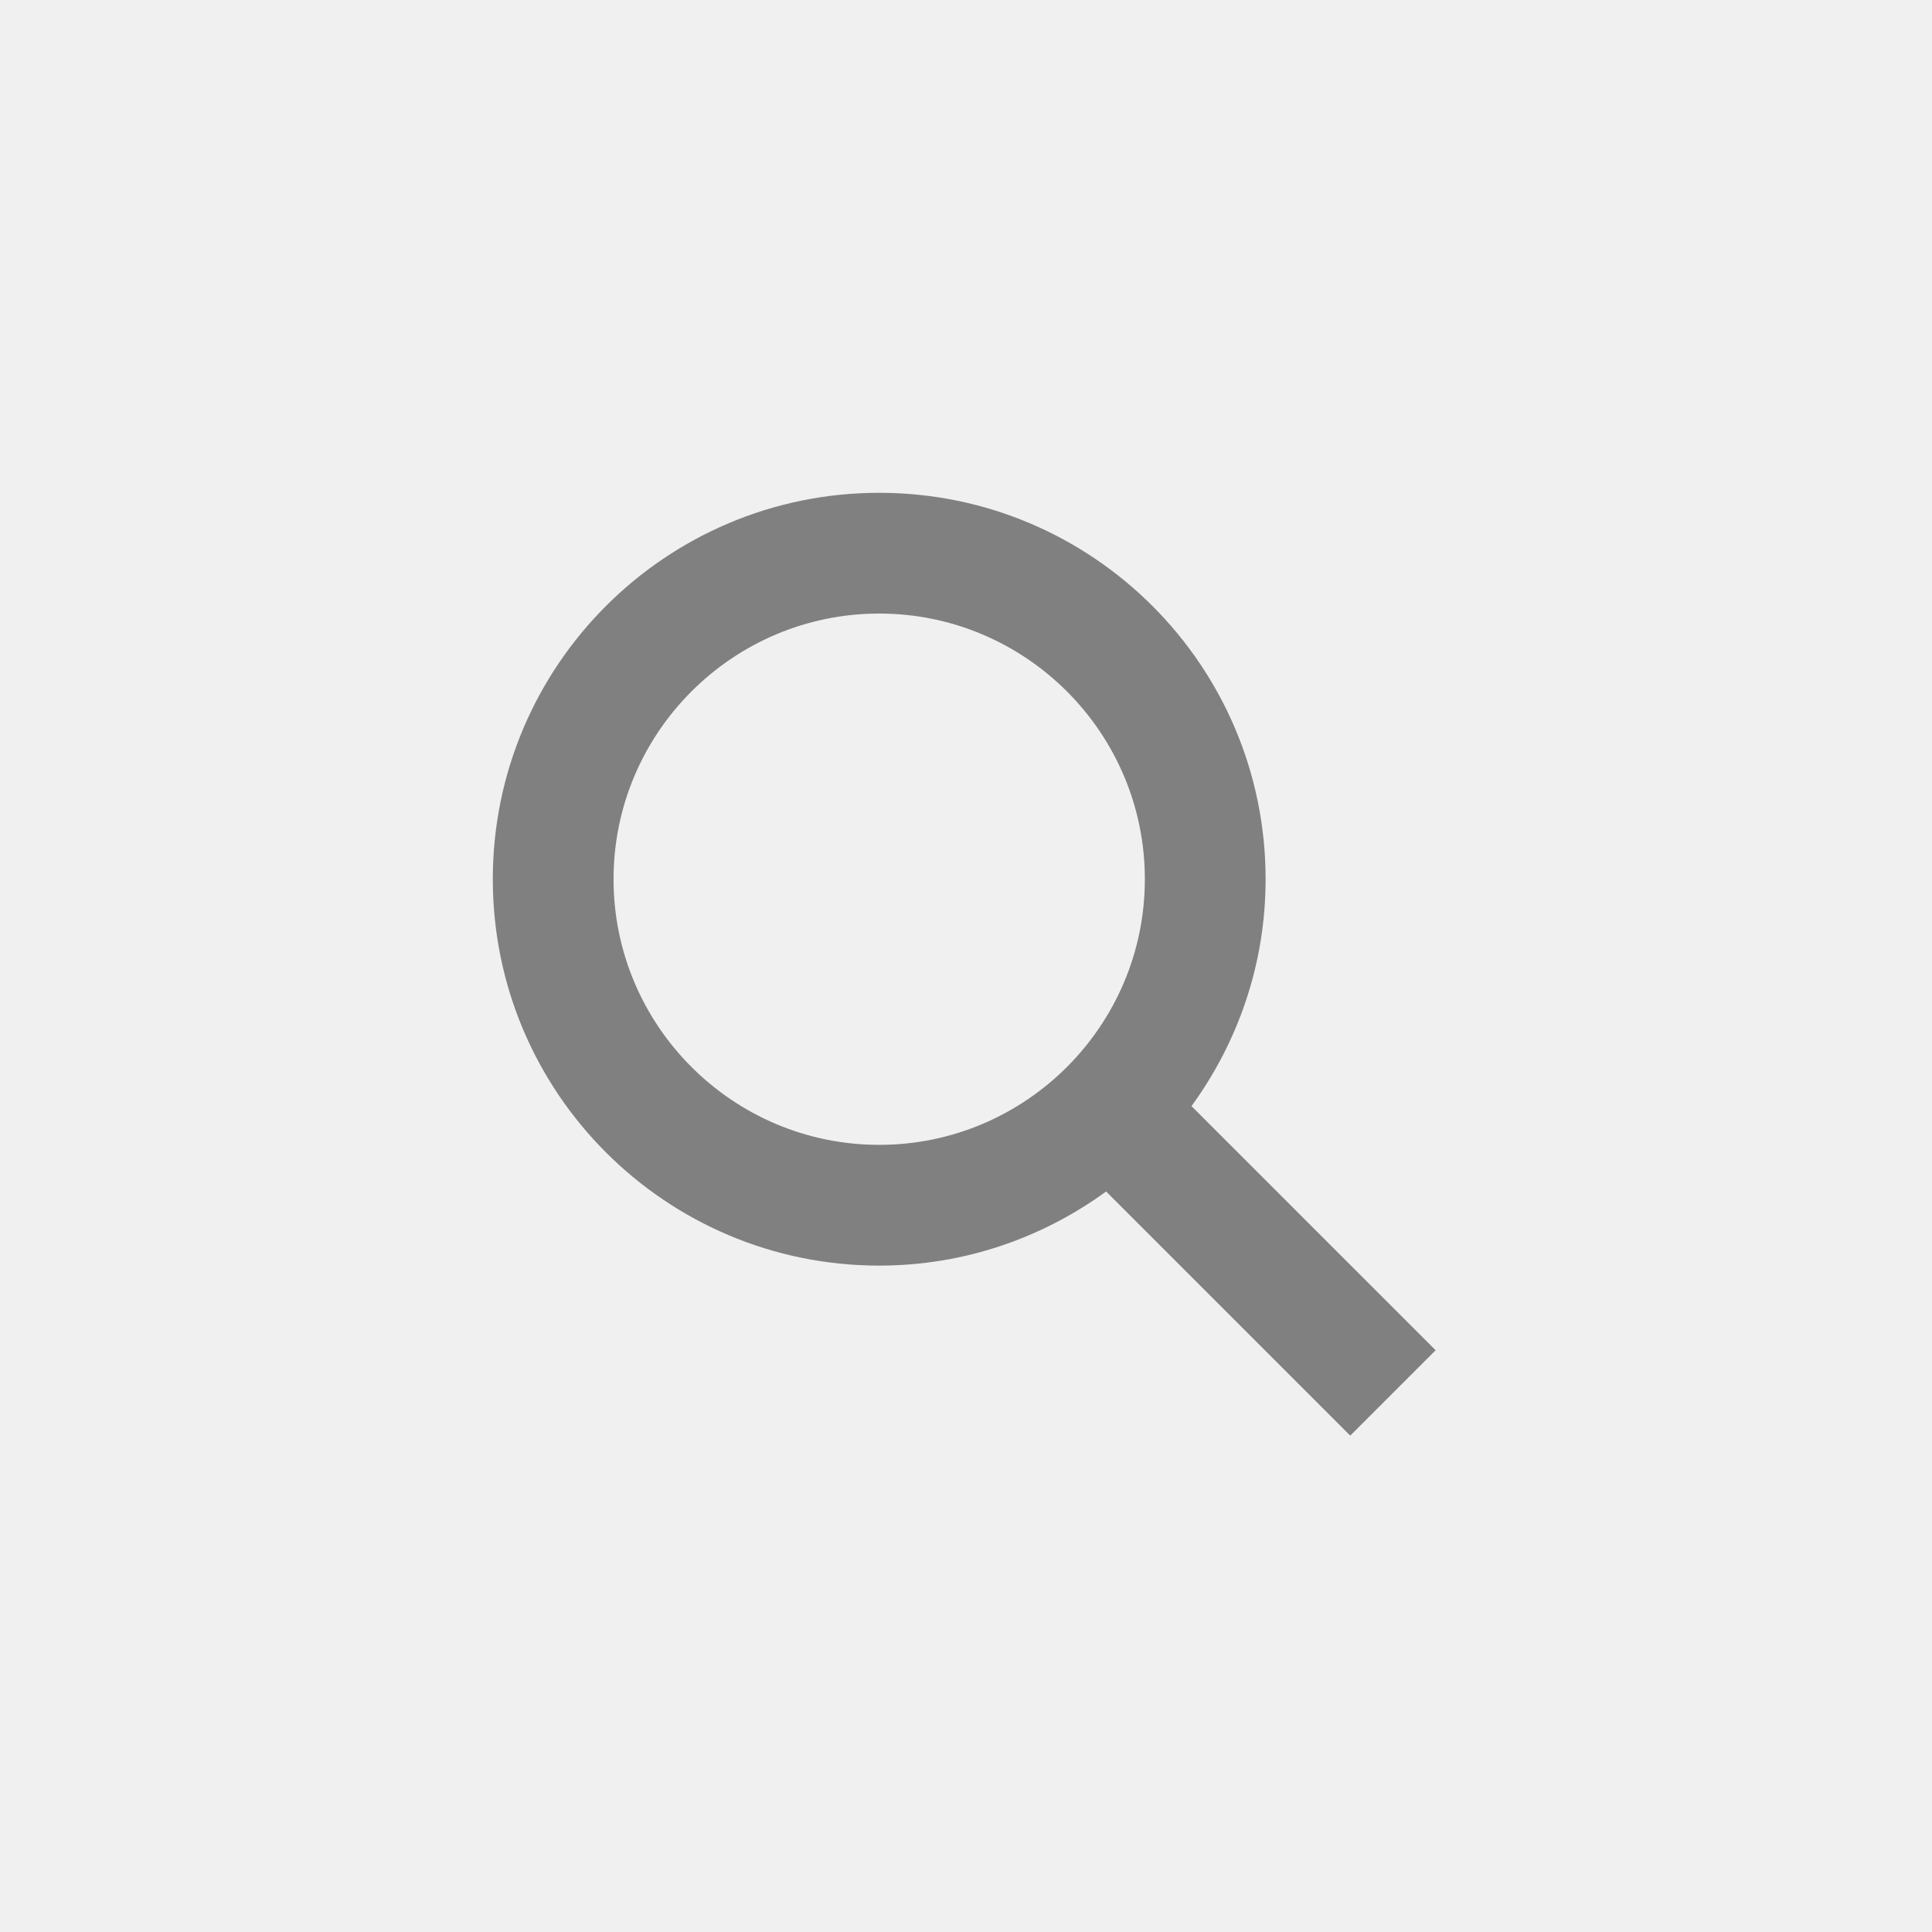
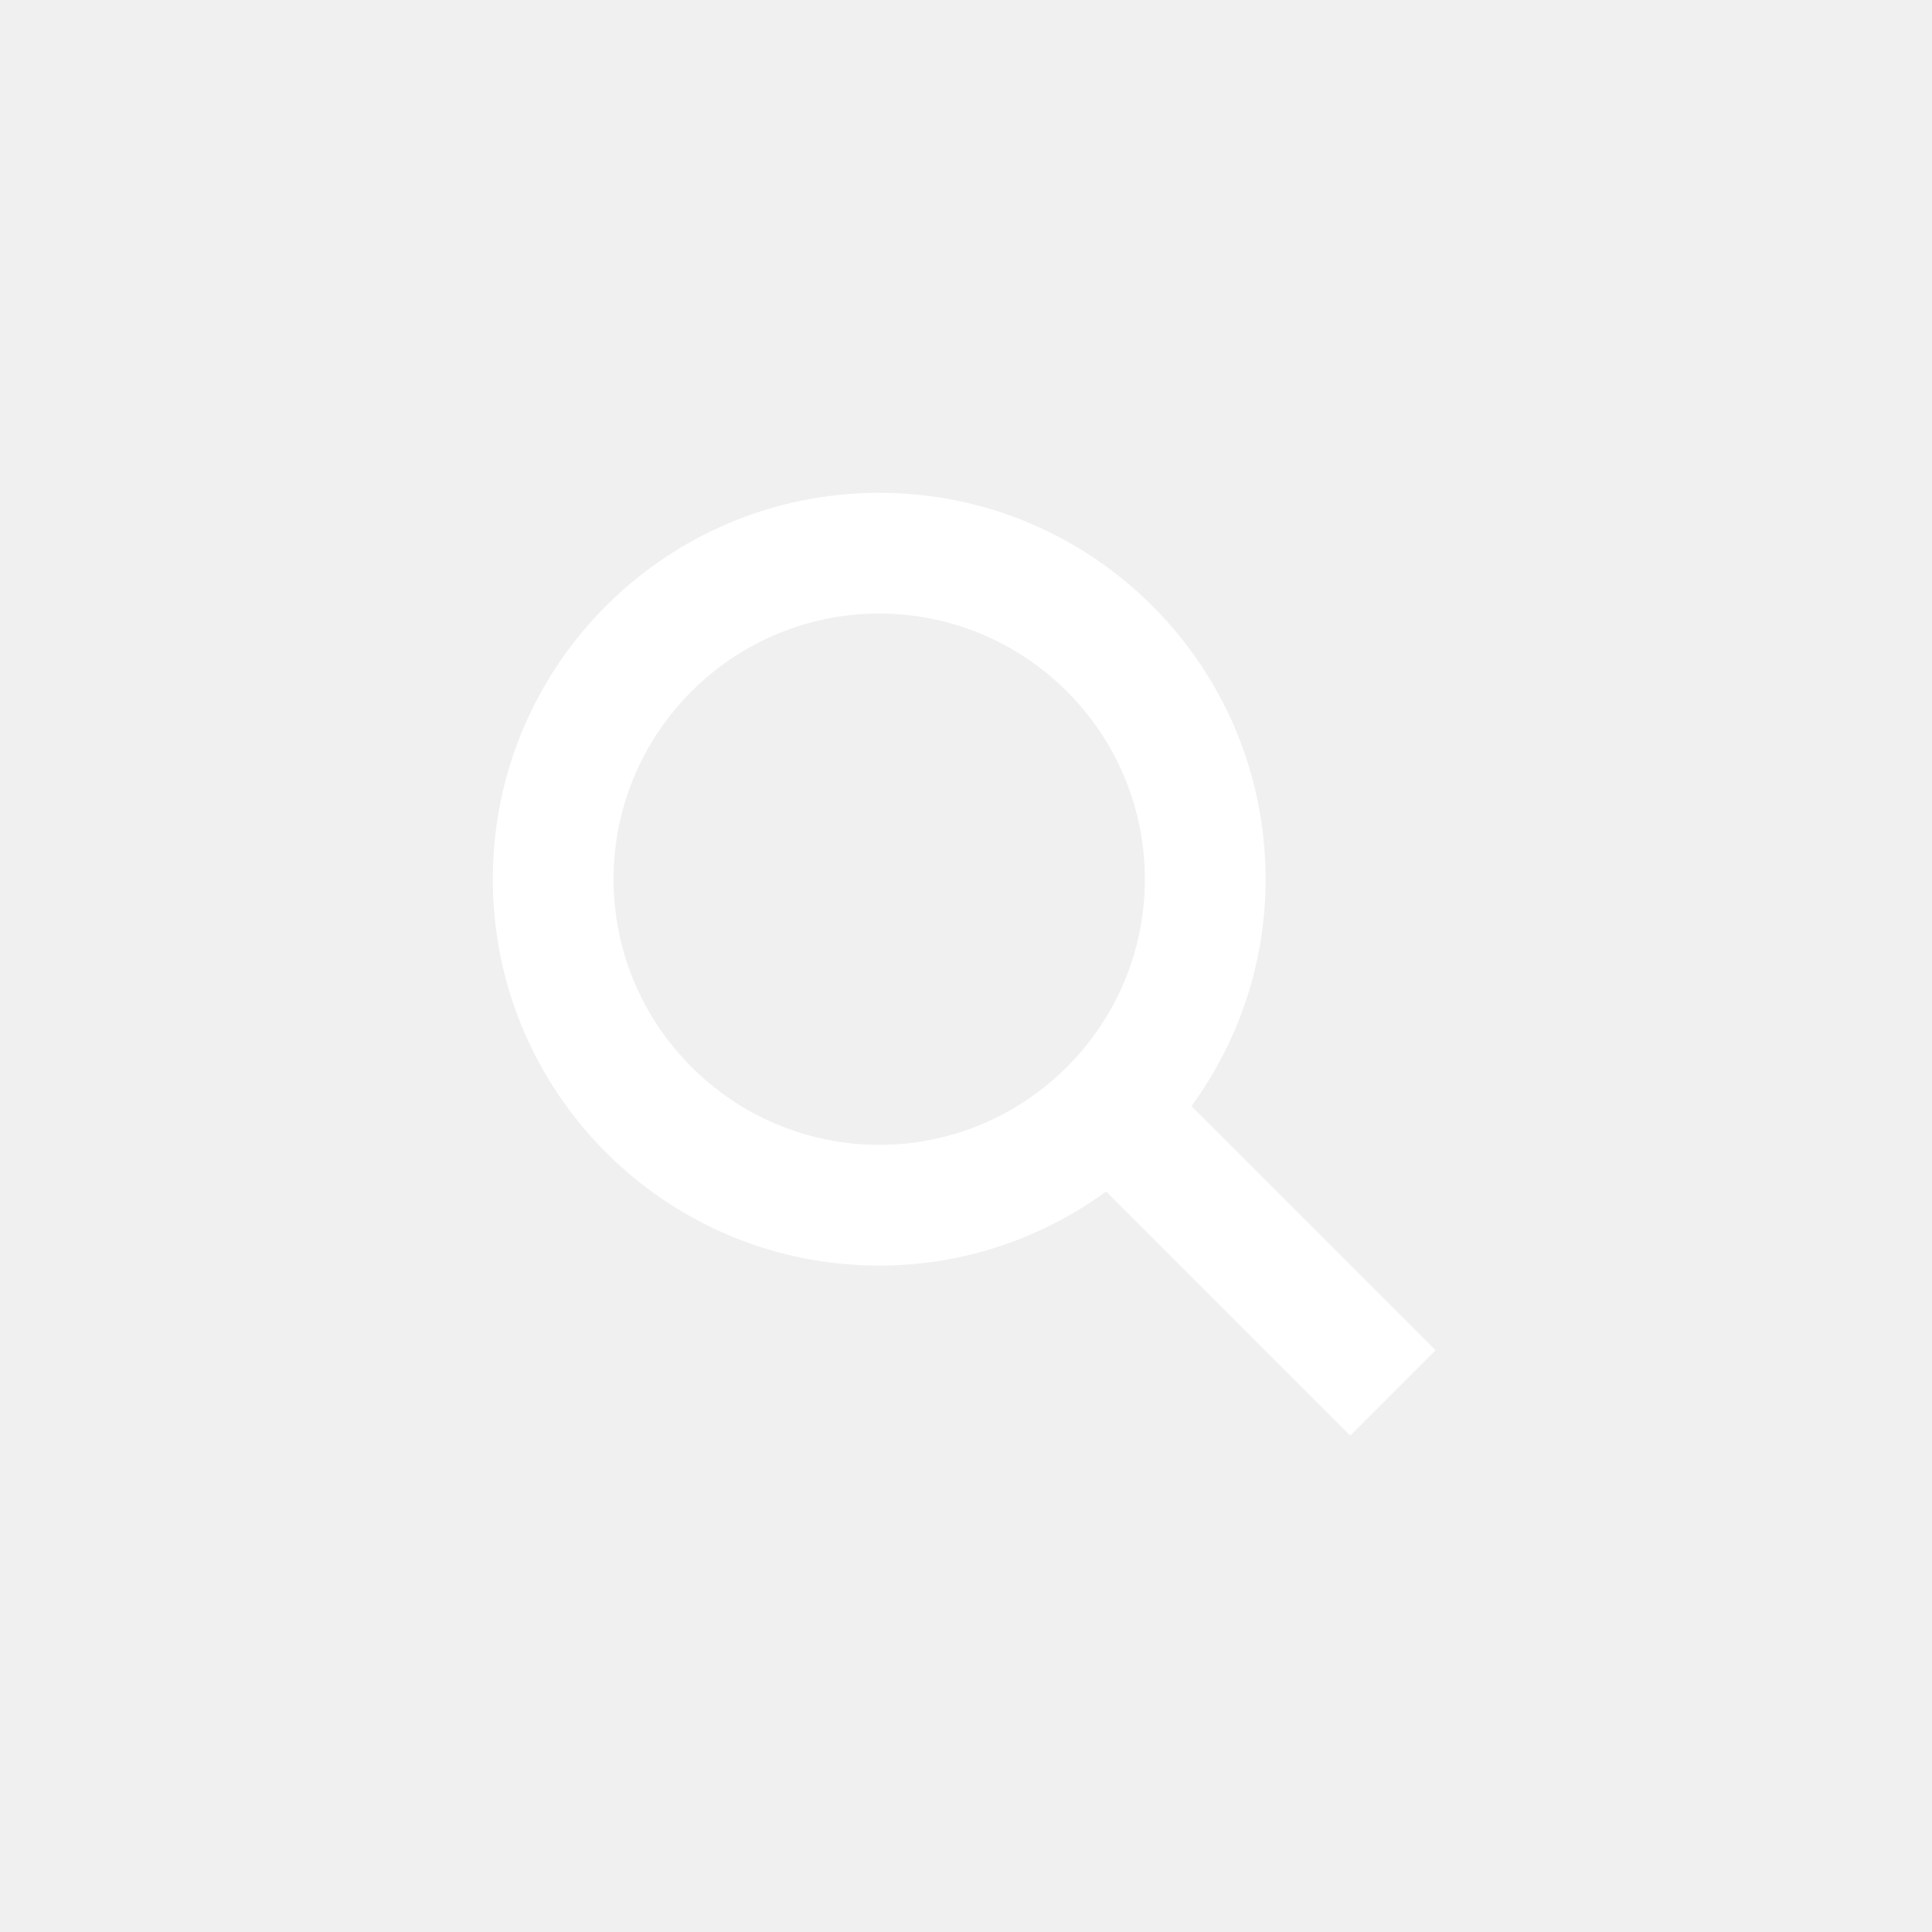
- <svg xmlns="http://www.w3.org/2000/svg" fill="grey" enable-background="new 0 0 80 80" height="80px" id="Icons" version="1.1" viewBox="0 0 80 80" width="80px" xml:space="preserve">
+ <svg xmlns="http://www.w3.org/2000/svg" fill="white" enable-background="new 0 0 80 80" height="80px" id="Icons" version="1.1" viewBox="0 0 80 80" width="80px" xml:space="preserve">
  <path d="M59.446,55.911L49.337,45.802c1.922-2.64,3.069-5.88,3.069-9.396c0-8.837-7.163-16-16-16s-16,7.163-16,16s7.163,16,16,16  c3.516,0,6.756-1.147,9.396-3.069l10.109,10.109L59.446,55.911z M36.406,47.406c-6.065,0-11-4.935-11-11s4.935-11,11-11  s11,4.935,11,11S42.471,47.406,36.406,47.406z" />
</svg>
